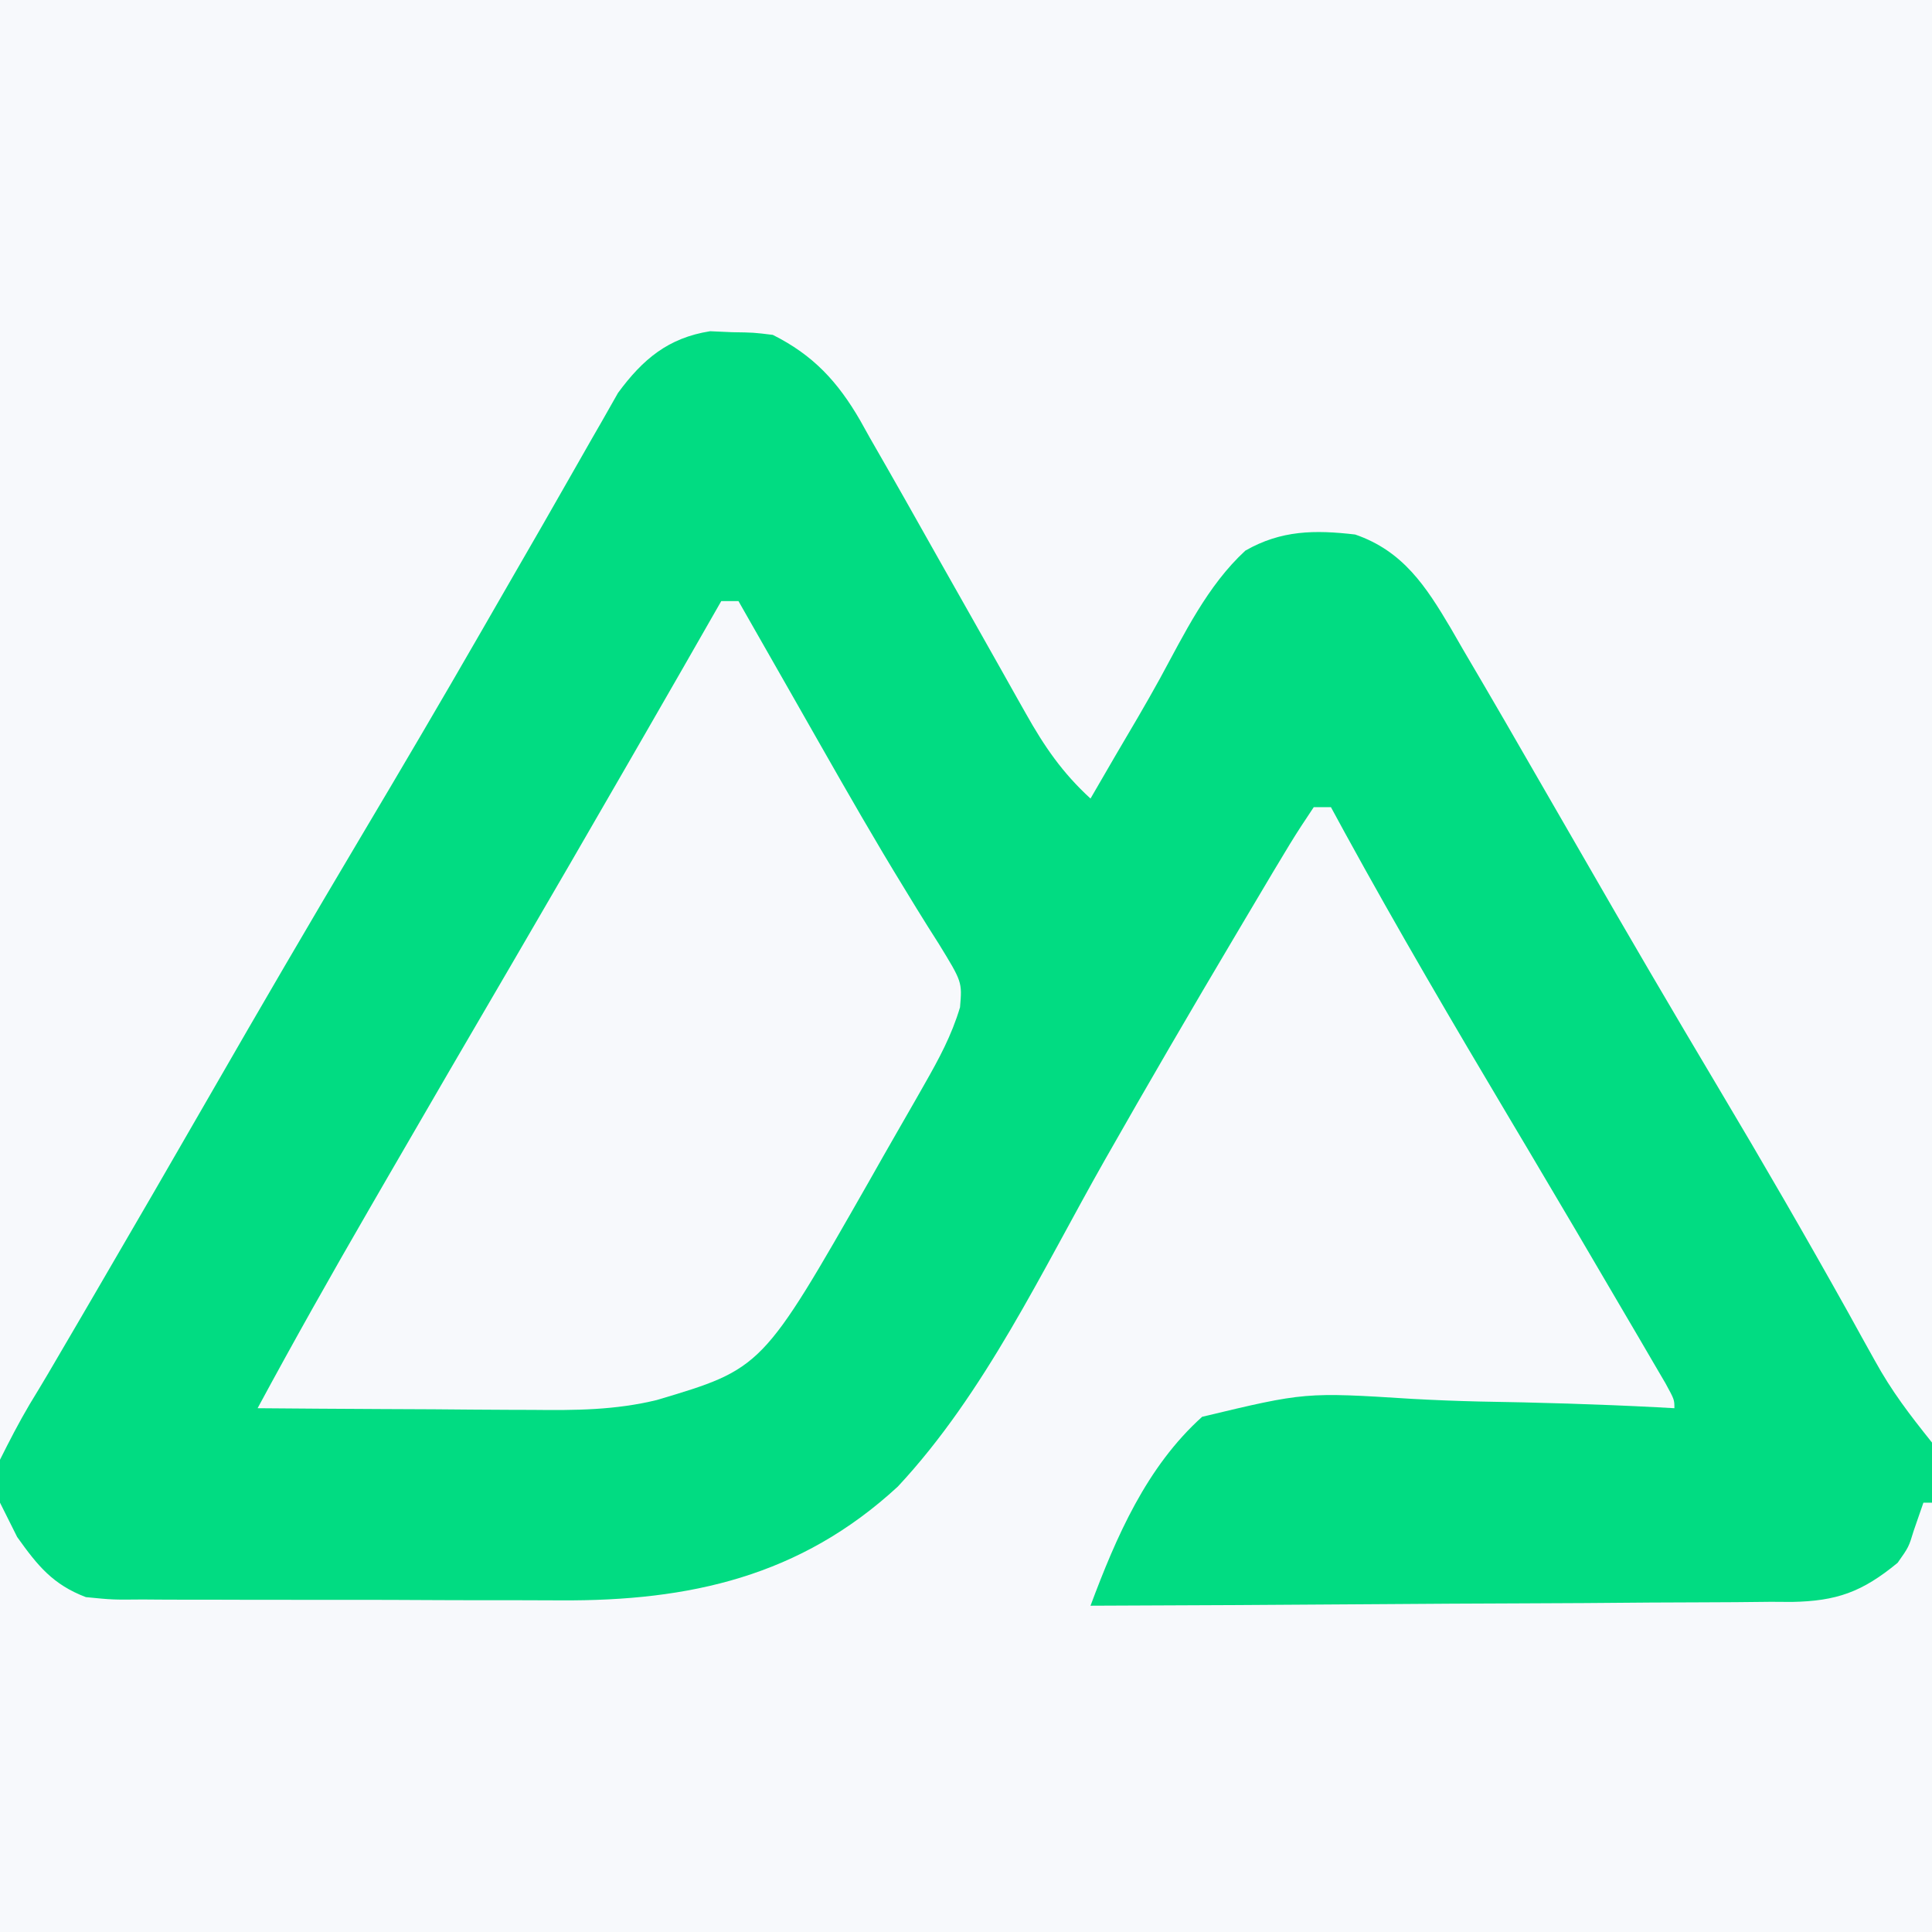
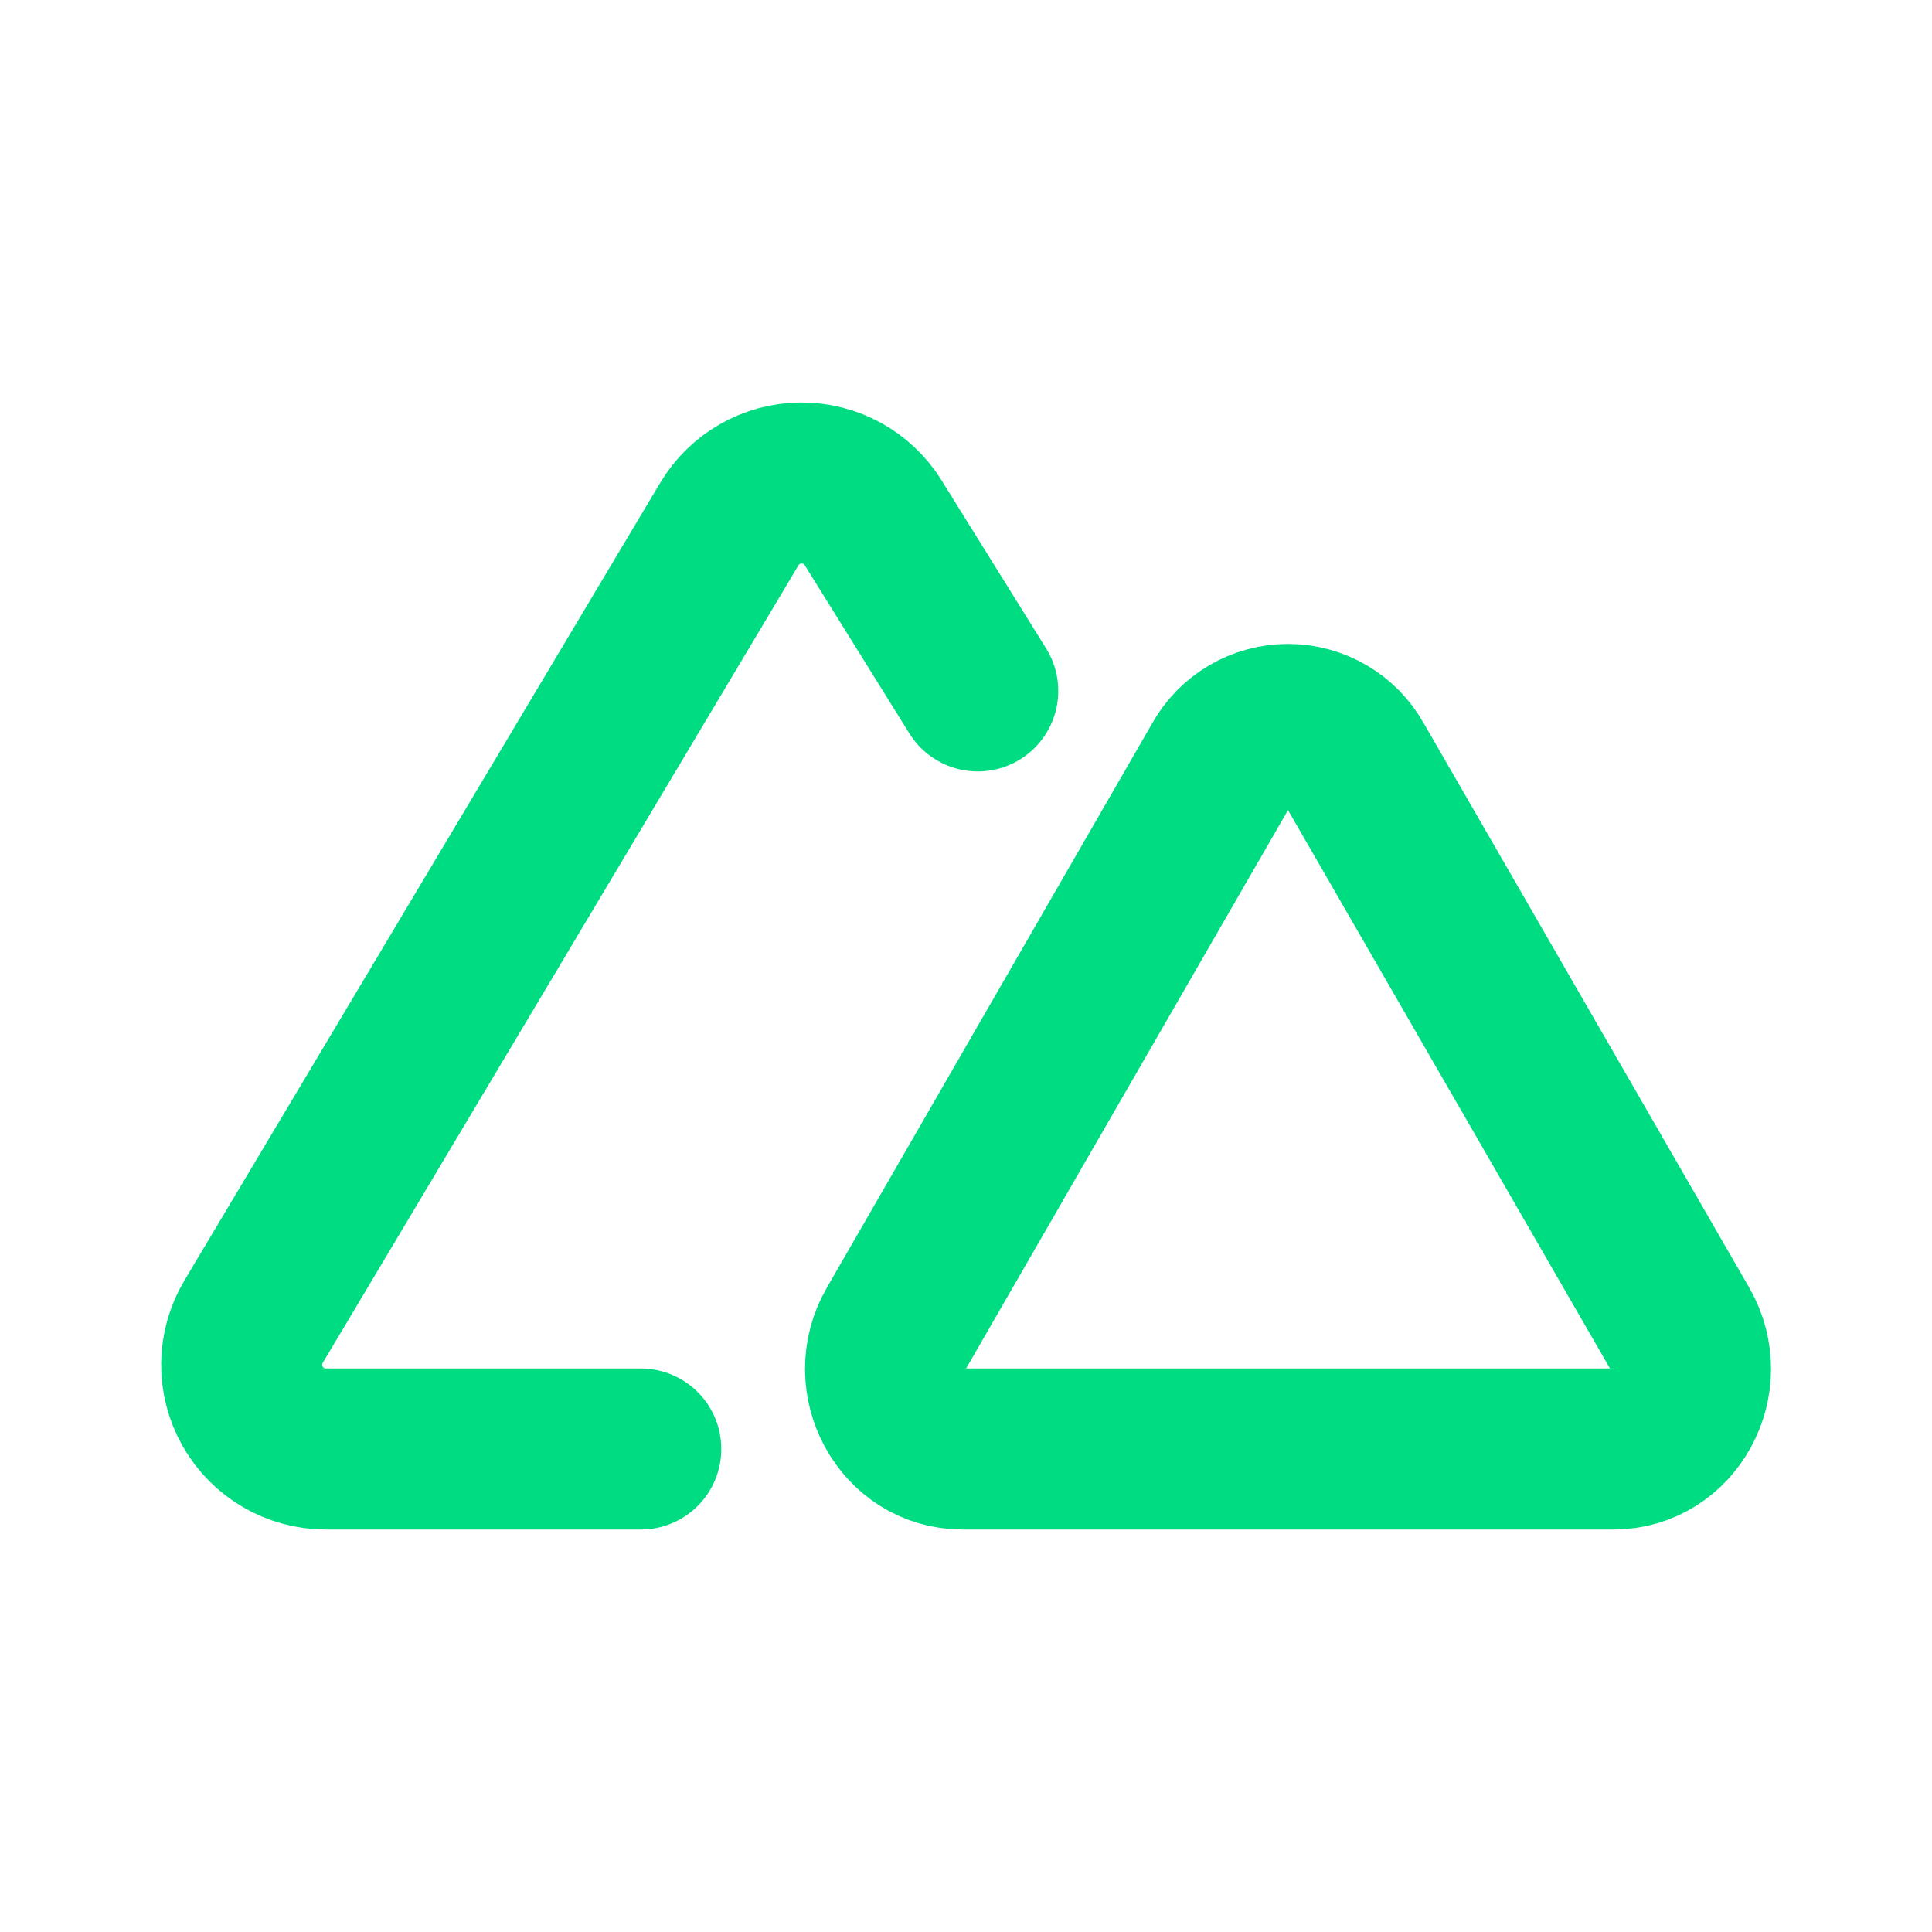
- <svg xmlns="http://www.w3.org/2000/svg" version="1.1" width="225" height="225">
-   <path d="M0 0 C74.25 0 148.5 0 225 0 C225 74.25 225 148.5 225 225 C150.75 225 76.5 225 0 225 C0 150.75 0 76.5 0 0 Z " fill="#01DC82" transform="translate(0,0)" />
-   <path d="M0 0 C74.25 0 148.5 0 225 0 C225 55.44 225 110.88 225 168 C222.333 164.666 220.323 162.051 218.328 158.43 C217.837 157.548 217.346 156.665 216.84 155.757 C216.316 154.806 215.791 153.855 215.25 152.875 C210.333 144.069 205.29 135.351 200.125 126.688 C194.761 117.686 189.468 108.649 184.25 99.562 C181.837 95.373 179.419 91.186 177 87 C176.427 86.006 175.853 85.013 175.263 83.989 C173.644 81.194 172.012 78.408 170.375 75.625 C169.902 74.805 169.429 73.984 168.942 73.139 C166.067 68.29 163.406 64.174 157.824 62.25 C153.133 61.701 149.202 61.739 145.035 64.125 C140.62 68.192 137.934 73.802 135.086 79.024 C133.432 82.033 131.682 84.98 129.938 87.938 C128.957 89.624 127.978 91.312 127 93 C123.723 89.997 121.631 86.95 119.461 83.082 C118.977 82.226 118.977 82.226 118.483 81.353 C117.796 80.137 117.112 78.919 116.431 77.7 C115.367 75.798 114.295 73.901 113.219 72.006 C110.591 67.371 107.974 62.729 105.359 58.087 C104.02 55.719 102.668 53.359 101.312 51 C100.94 50.332 100.567 49.664 100.183 48.976 C97.565 44.447 94.7 41.35 90 39 C87.765 38.725 87.765 38.725 85.25 38.688 C84.41 38.65 83.569 38.613 82.703 38.574 C77.817 39.344 74.854 41.838 71.973 45.758 C71.342 46.869 70.712 47.98 70.062 49.125 C69.51 50.084 69.51 50.084 68.946 51.062 C68.1 52.531 67.261 54.004 66.427 55.479 C64.25 59.324 62.037 63.148 59.828 66.974 C58.551 69.187 57.276 71.401 56.002 73.616 C51.398 81.615 46.72 89.568 42 97.5 C36.099 107.421 30.285 117.388 24.53 127.395 C20.129 135.049 15.7 142.687 11.25 150.312 C10.665 151.315 10.08 152.317 9.478 153.35 C5.277 160.544 5.277 160.544 3.448 163.552 C2.207 165.65 1.09 167.82 0 170 C0 113.9 0 57.8 0 0 Z " fill="#f7f9fc" transform="translate(0,0)" />
-   <path d="M0 0 C0.66 0 1.32 0 2 0 C2.804 1.479 2.804 1.479 3.625 2.988 C9.786 14.235 16.27 25.277 22.827 36.296 C23.338 37.155 23.338 37.155 23.859 38.031 C24.2 38.604 24.542 39.177 24.893 39.768 C28.622 46.038 32.317 52.328 36 58.625 C36.606 59.656 37.211 60.688 37.835 61.75 C38.659 63.162 38.659 63.162 39.5 64.602 C39.985 65.43 40.469 66.258 40.969 67.112 C42 69 42 69 42 70 C41.01 69.946 41.01 69.946 39.999 69.89 C33.072 69.531 26.152 69.331 19.216 69.219 C16.636 69.157 14.056 69.056 11.479 68.913 C-1.001 68.127 -1.001 68.127 -13 71 C-19.484 76.841 -22.99 84.95 -26 93 C-14.63 92.962 -3.26 92.903 8.11 92.816 C13.39 92.777 18.67 92.744 23.95 92.729 C29.046 92.714 34.142 92.679 39.239 92.632 C41.182 92.617 43.125 92.609 45.068 92.608 C47.793 92.606 50.516 92.579 53.241 92.546 C54.042 92.551 54.843 92.556 55.669 92.561 C60.881 92.464 63.849 91.422 68 88 C69.292 86.168 69.292 86.168 69.875 84.25 C70.432 82.641 70.432 82.641 71 81 C71.33 81 71.66 81 72 81 C72 97.5 72 114 72 131 C-2.25 131 -76.5 131 -153 131 C-153 114.5 -153 98 -153 81 C-152.34 82.32 -151.68 83.64 -151 85 C-148.611 88.345 -146.854 90.532 -143 92 C-139.877 92.31 -139.877 92.31 -136.371 92.275 C-135.384 92.282 -135.384 92.282 -134.378 92.29 C-132.208 92.304 -130.038 92.303 -127.867 92.301 C-126.35 92.305 -124.833 92.309 -123.315 92.314 C-120.133 92.321 -116.95 92.321 -113.768 92.316 C-109.713 92.31 -105.658 92.327 -101.604 92.35 C-98.467 92.365 -95.33 92.366 -92.194 92.363 C-90.7 92.363 -89.207 92.368 -87.714 92.378 C-72.701 92.468 -59.793 89.601 -48.438 79.125 C-38.275 68.229 -31.639 53.963 -24.337 41.099 C-19.354 32.325 -14.275 23.614 -9.125 14.938 C-8.605 14.06 -8.605 14.06 -8.074 13.165 C-2.405 3.608 -2.405 3.608 0 0 Z " fill="#f7f9fc" transform="translate(153,94)" />
-   <path d="M0 0 C0.66 0 1.32 0 2 0 C2.432 0.759 2.865 1.518 3.31 2.301 C4.962 5.2 6.615 8.099 8.269 10.998 C9.372 12.932 10.472 14.866 11.572 16.801 C14.759 22.397 17.954 27.98 21.324 33.469 C22.03 34.625 22.03 34.625 22.75 35.805 C23.602 37.189 24.466 38.567 25.343 39.935 C28.054 44.357 28.054 44.357 27.805 47.308 C26.818 50.608 25.354 53.303 23.648 56.297 C23.143 57.186 23.143 57.186 22.627 58.094 C21.912 59.347 21.194 60.597 20.473 61.846 C19.39 63.725 18.321 65.612 17.254 67.5 C4.774 89.386 4.774 89.386 -7.52 93.049 C-12.356 94.227 -17.013 94.254 -21.969 94.195 C-23.35 94.191 -23.35 94.191 -24.759 94.187 C-27.673 94.176 -30.586 94.151 -33.5 94.125 C-35.487 94.115 -37.474 94.106 -39.461 94.098 C-44.307 94.076 -49.154 94.041 -54 94 C-49.792 86.196 -45.443 78.485 -41 70.812 C-40.348 69.684 -39.695 68.555 -39.023 67.393 C-34.137 58.941 -29.219 50.508 -24.293 42.08 C-19.797 34.379 -15.33 26.662 -10.875 18.938 C-10.247 17.849 -9.619 16.76 -8.973 15.639 C-5.972 10.431 -2.977 5.221 0 0 Z " fill="#f7f9fc" transform="translate(84,70)" />
+ <svg xmlns="http://www.w3.org/2000/svg" class="icon icon-tabler icon-tabler-brand-nuxt" viewBox="0 0 24 24" stroke-width="2" stroke="#00dc82" fill="none" stroke-linecap="round" stroke-linejoin="round">
+   <path stroke="none" d="M0 0h24v24H0z" fill="none" />
+   <path d="M12.146 8.583l-1.3 -2.09a1.046 1.046 0 0 0 -1.786 .017l-5.91 9.908a1.046 1.046 0 0 0 .897 1.582h3.913" />
+   <path d="M20.043 18c.743 0 1.201 -.843 .82 -1.505l-4.044 -7.013a0.936 .936 0 0 0 -1.638 0l-4.043 7.013c-.382 .662 .076 1.505 .819 1.505h8.086z" />
</svg>
